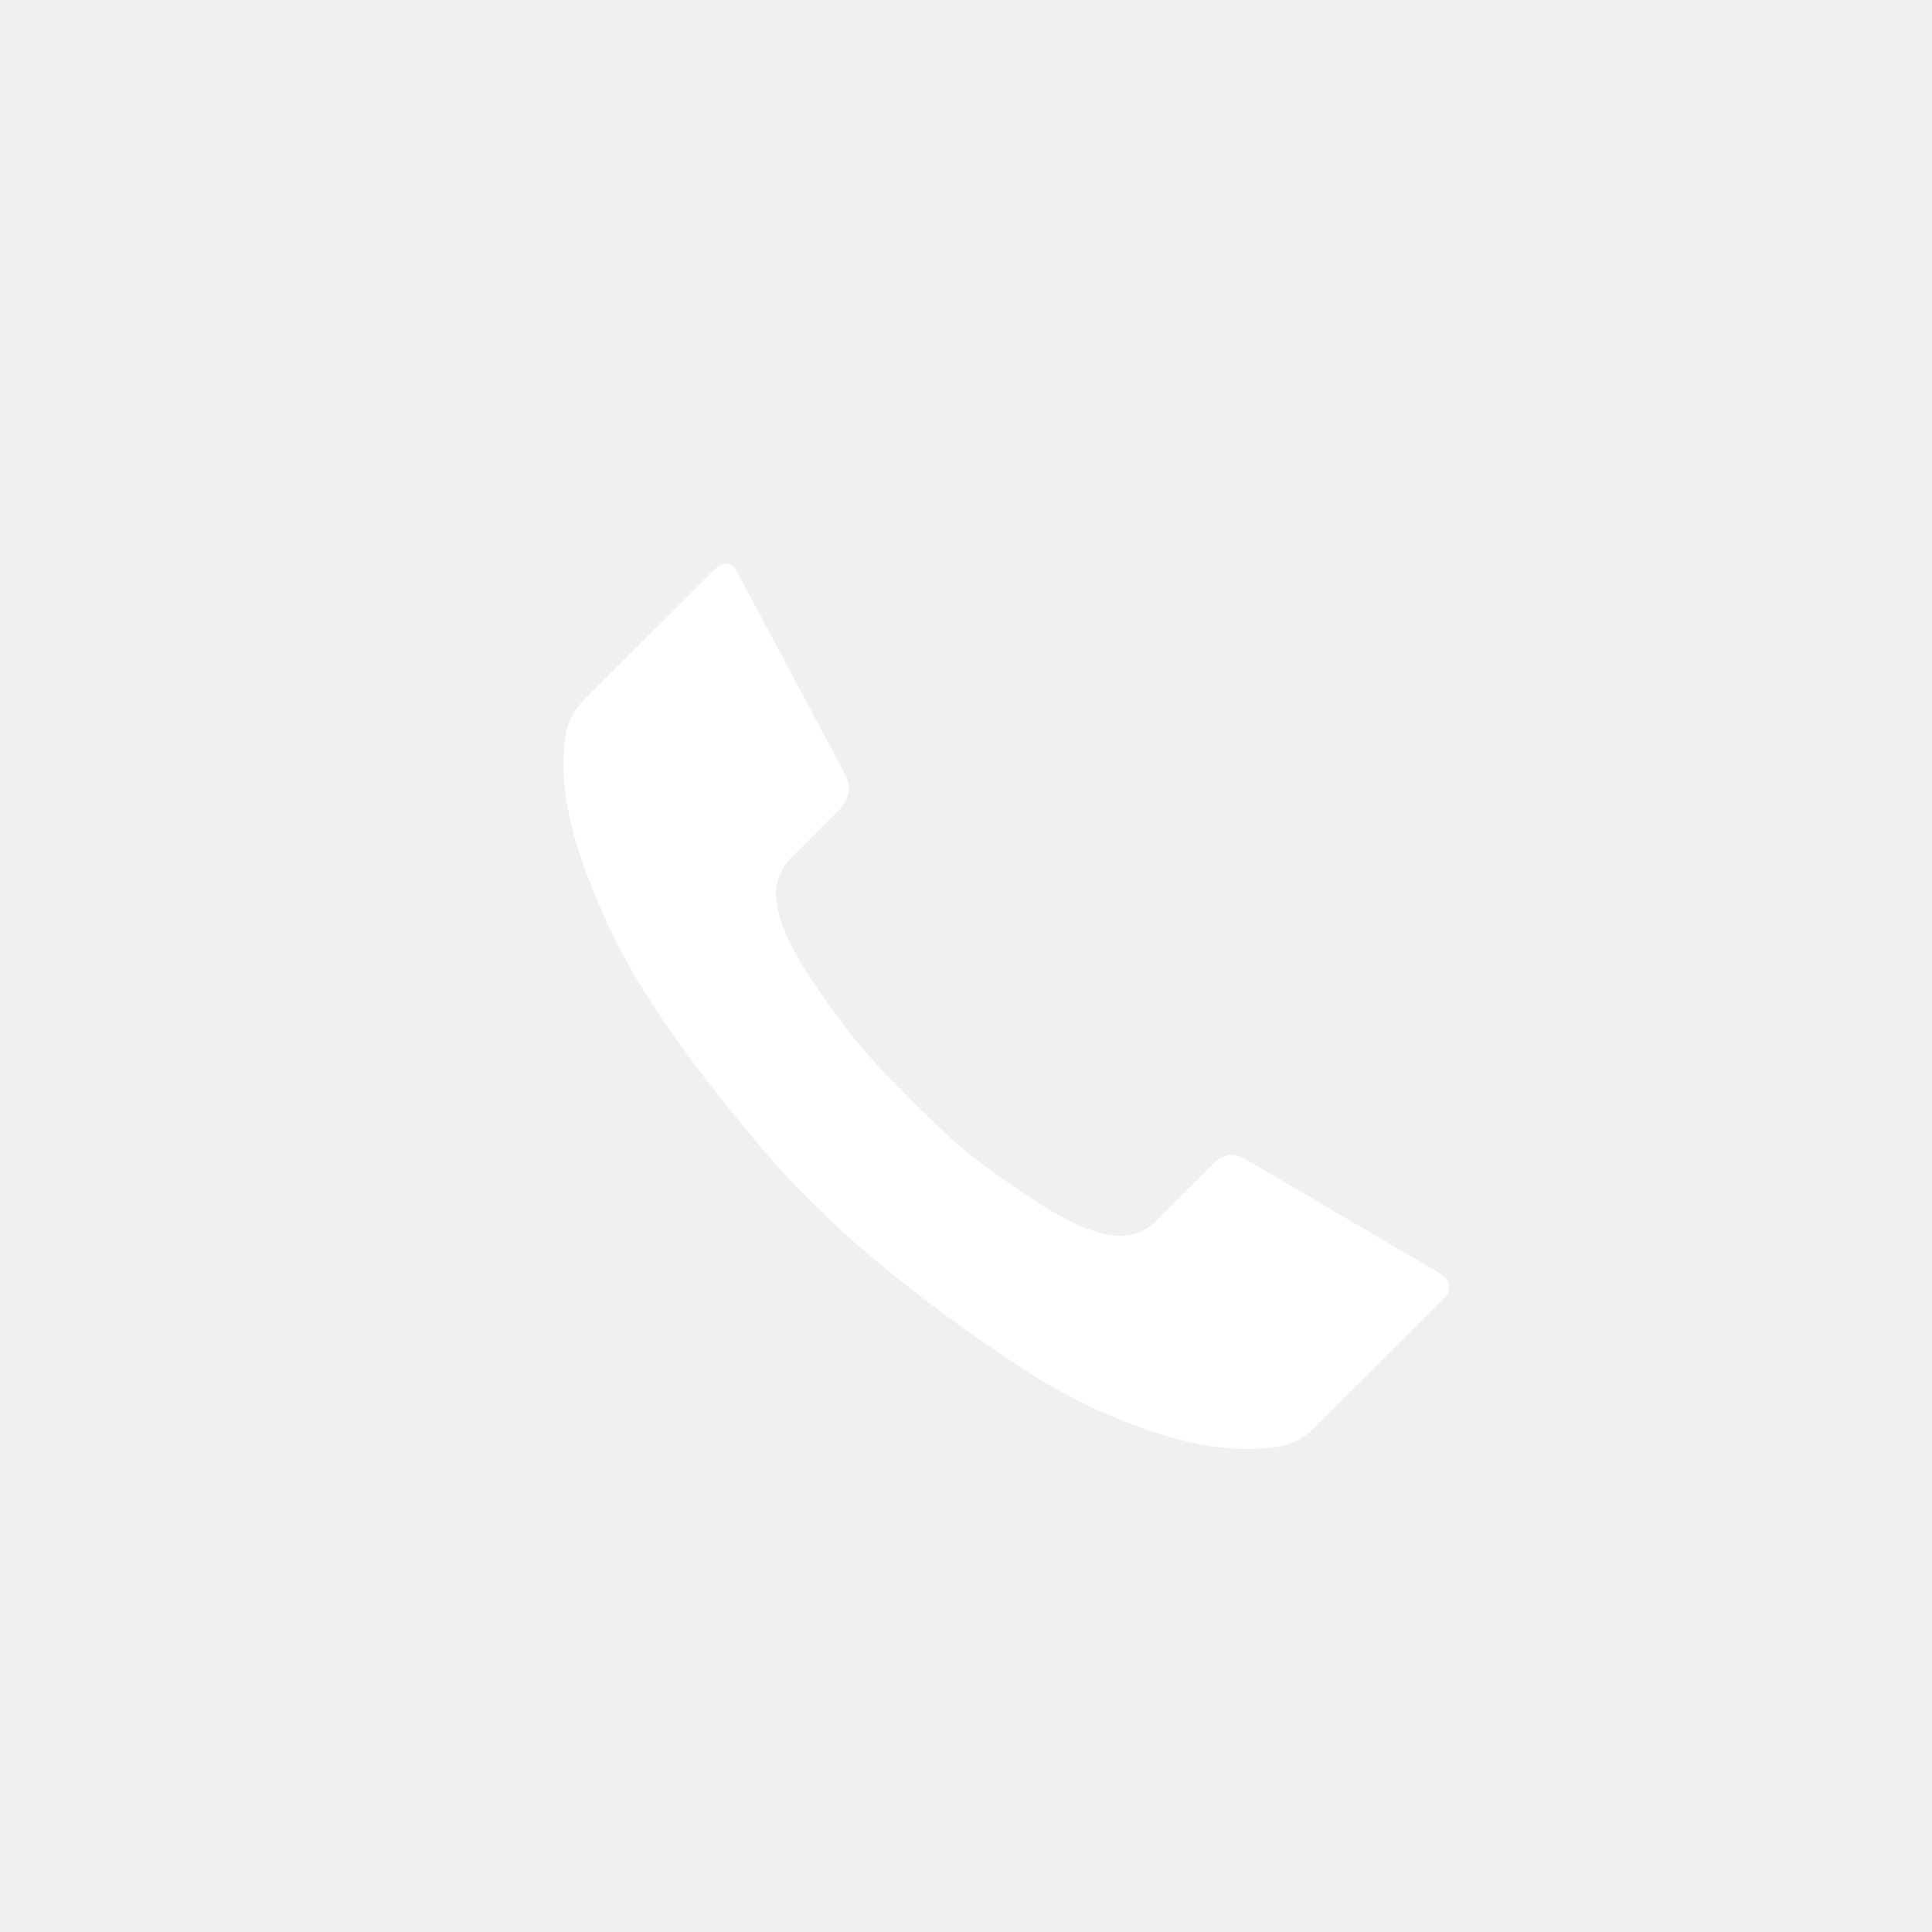
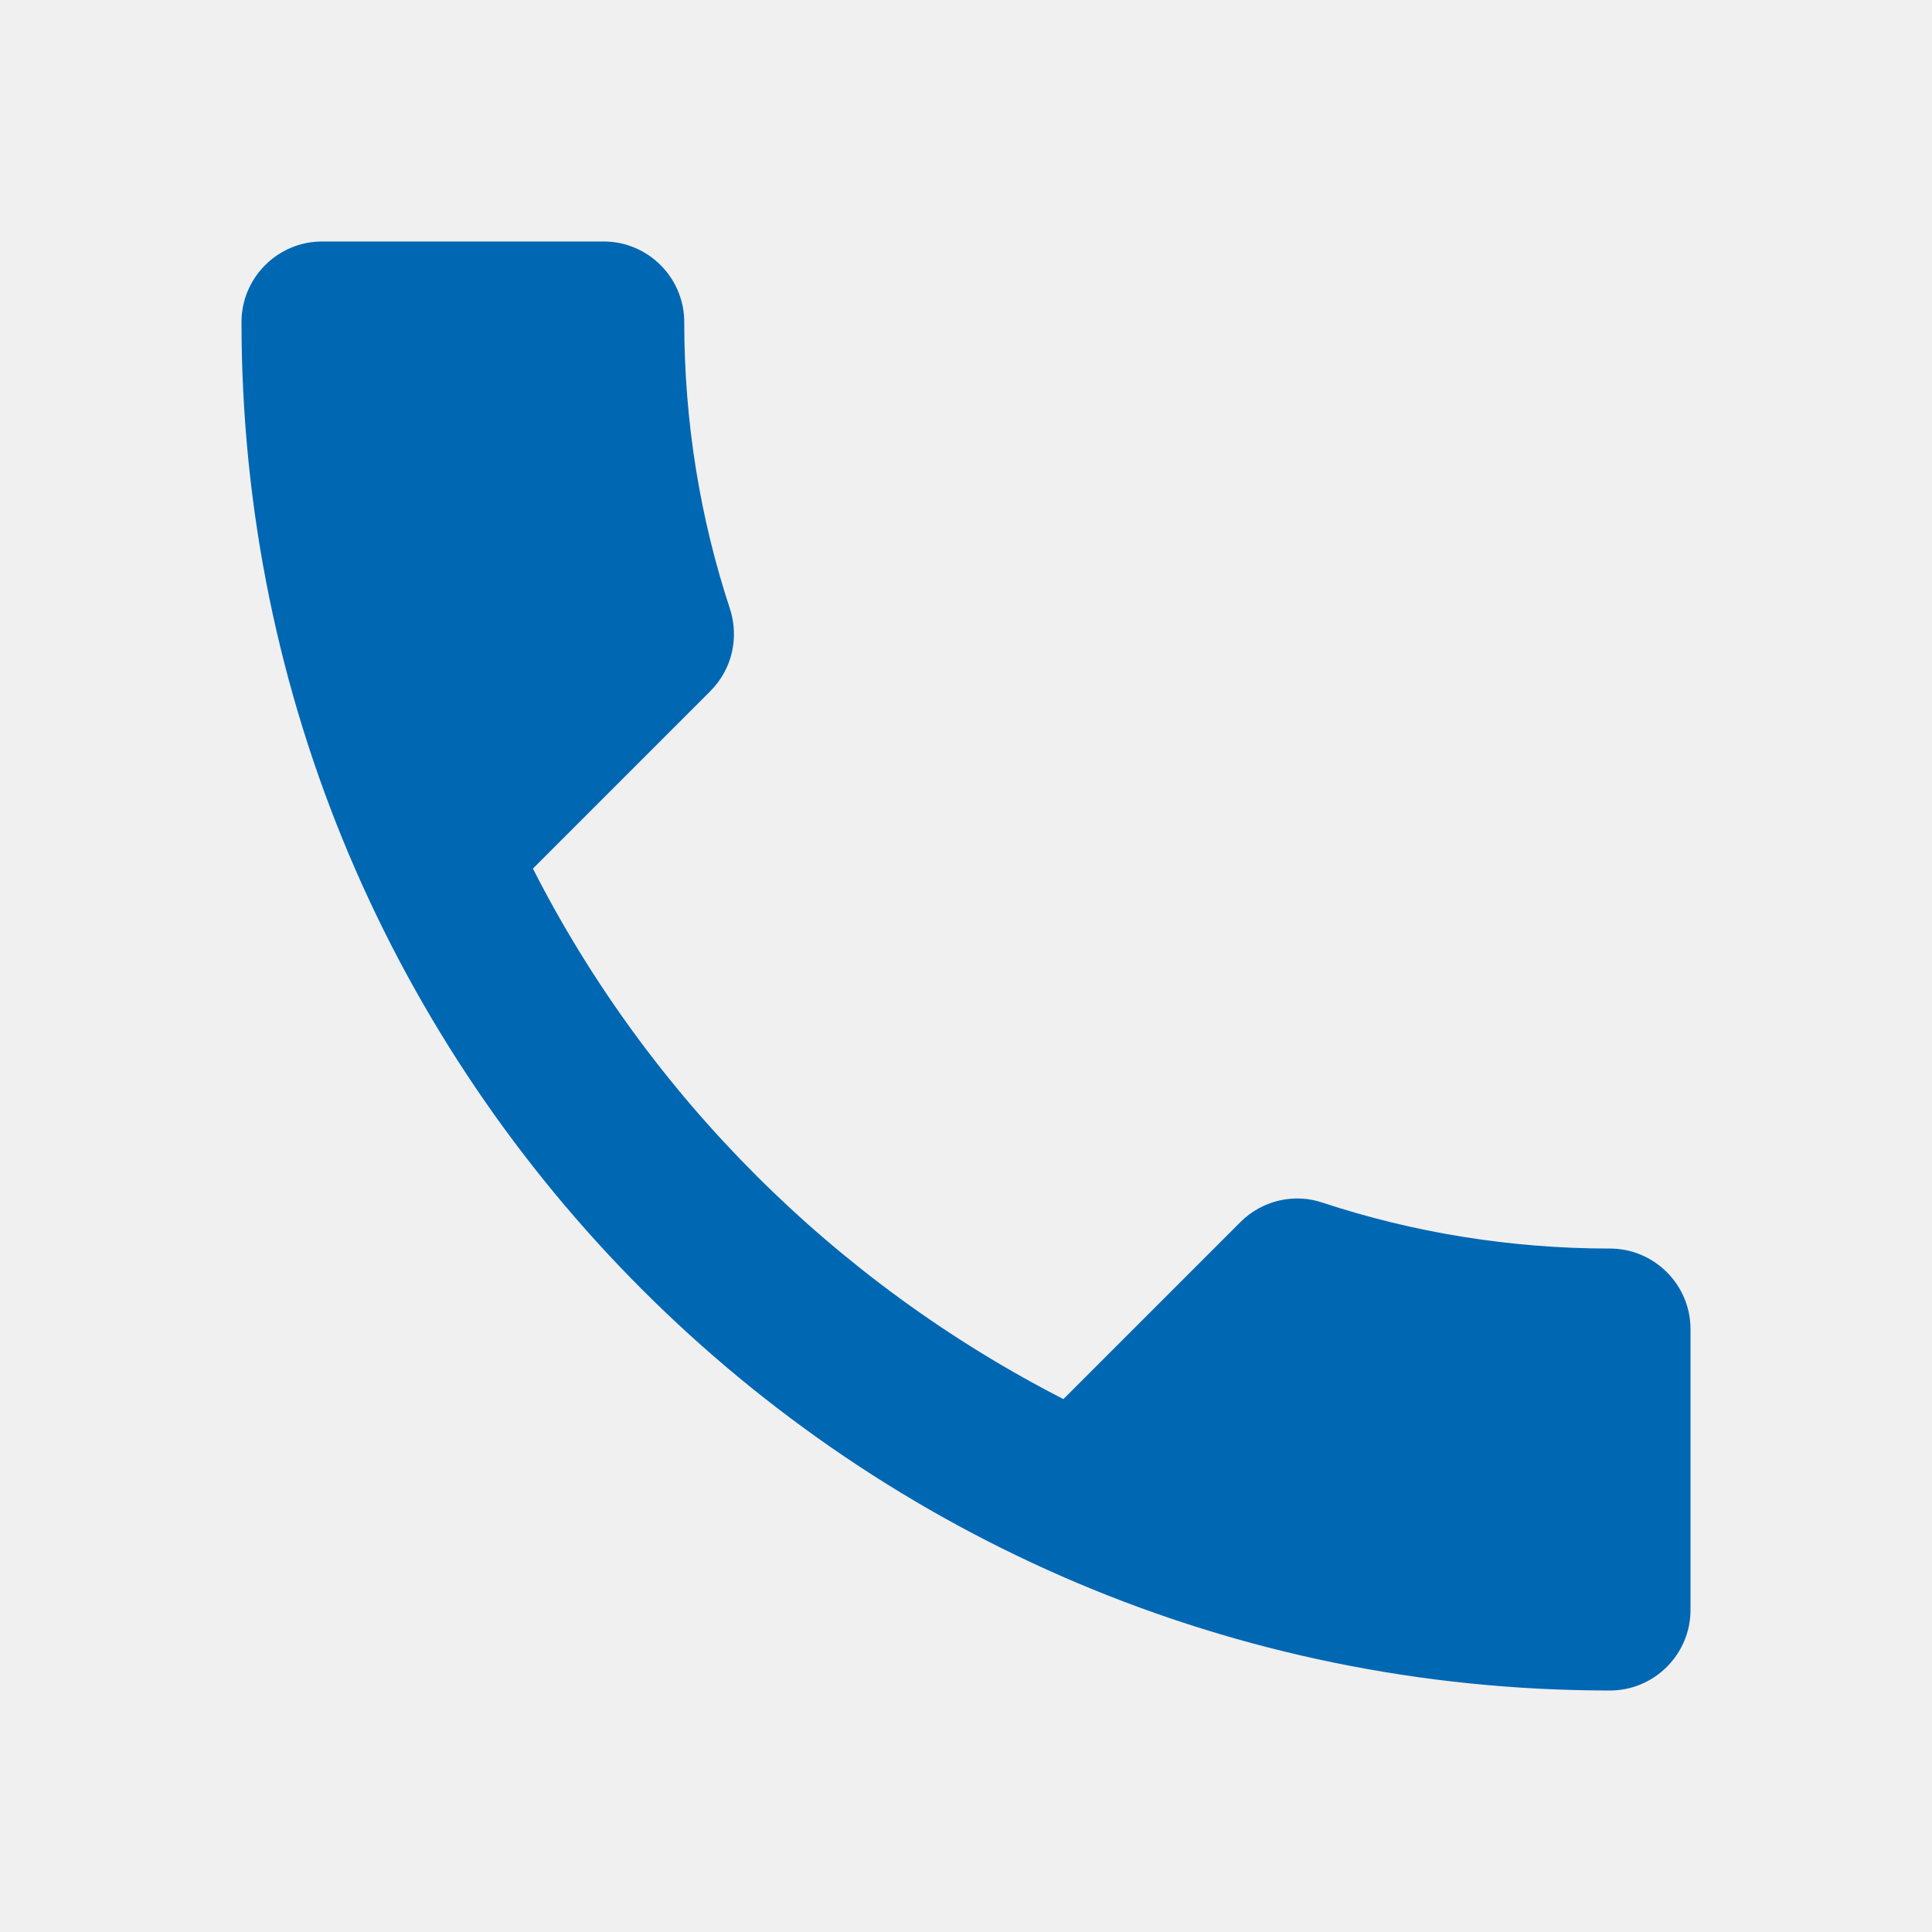
<svg xmlns="http://www.w3.org/2000/svg" width="24" height="24" viewBox="0 0 24 24" fill="none">
-   <path d="M7.023 9.158C7.041 9.002 7.11 8.856 7.229 8.719L8.88 7.071C9.008 6.961 9.104 6.979 9.168 7.126L10.502 9.625C10.576 9.772 10.553 9.914 10.434 10.051L9.829 10.655C9.719 10.765 9.655 10.907 9.636 11.081C9.636 11.356 9.778 11.708 10.062 12.139C10.346 12.569 10.626 12.935 10.901 13.238L11.328 13.677C11.456 13.805 11.621 13.963 11.823 14.151C12.025 14.338 12.357 14.585 12.82 14.892C13.283 15.199 13.647 15.352 13.913 15.352C14.087 15.352 14.234 15.293 14.353 15.174L15.069 14.46C15.197 14.331 15.334 14.313 15.481 14.405L17.888 15.819C17.952 15.856 17.989 15.904 17.998 15.964C18.007 16.023 17.989 16.076 17.943 16.122L16.293 17.77C16.155 17.889 16.008 17.958 15.853 17.975C15.403 18.04 14.897 17.978 14.333 17.79C13.769 17.602 13.247 17.353 12.765 17.041C12.284 16.73 11.837 16.414 11.425 16.094C11.012 15.774 10.682 15.499 10.434 15.27L10.077 14.926C9.985 14.835 9.864 14.709 9.713 14.549C9.561 14.388 9.297 14.073 8.921 13.601C8.545 13.13 8.22 12.67 7.945 12.221C7.67 11.773 7.431 11.262 7.229 10.69C7.028 10.117 6.959 9.607 7.023 9.158Z" fill="white" />
+   <path d="M6.62 10.79C8.06 13.62 10.38 15.93 13.21 17.38L15.41 15.18C15.68 14.91 16.08 14.82 16.43 14.94C17.55 15.31 18.76 15.51 20 15.51C20.55 15.51 21 15.96 21 16.51V20C21 20.55 20.55 21 20 21C10.61 21 3 13.39 3 4C3 3.45 3.45 3 4 3H7.5C8.05 3 8.5 3.45 8.5 4C8.5 5.25 8.7 6.45 9.07 7.57C9.18 7.92 9.1 8.31 8.82 8.59L6.62 10.79Z" fill="#0067B3" />
</svg>
